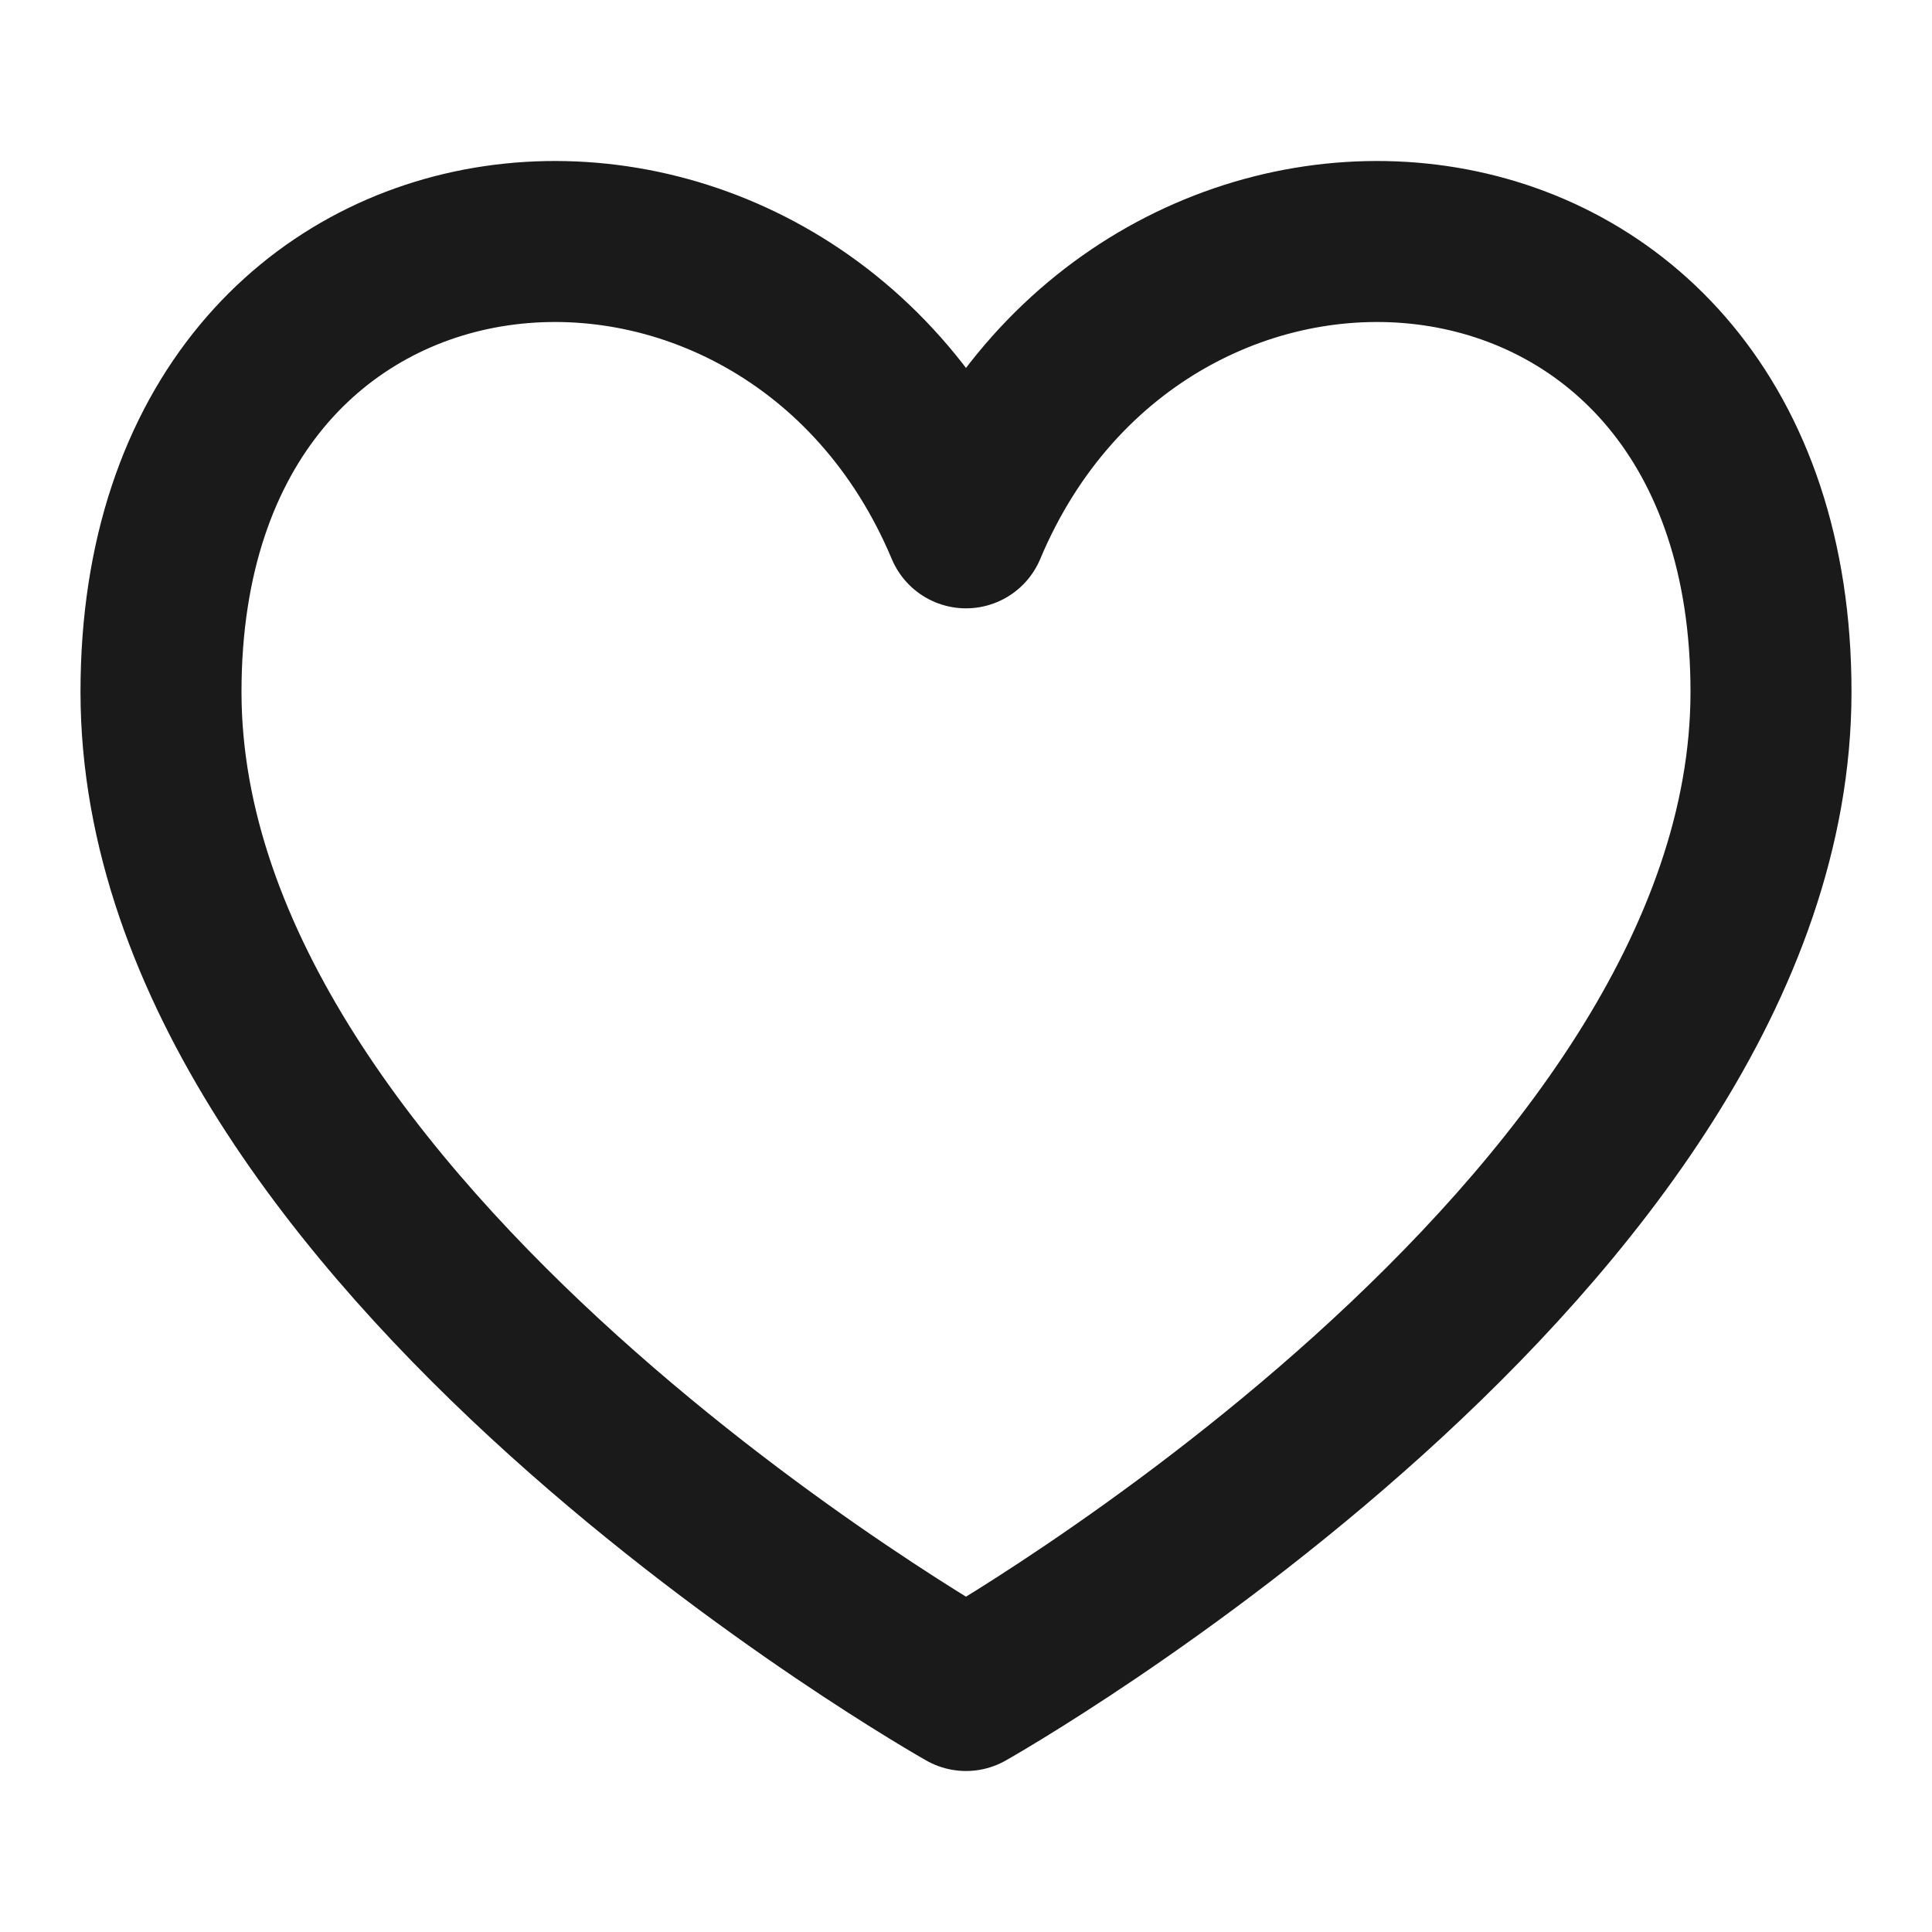
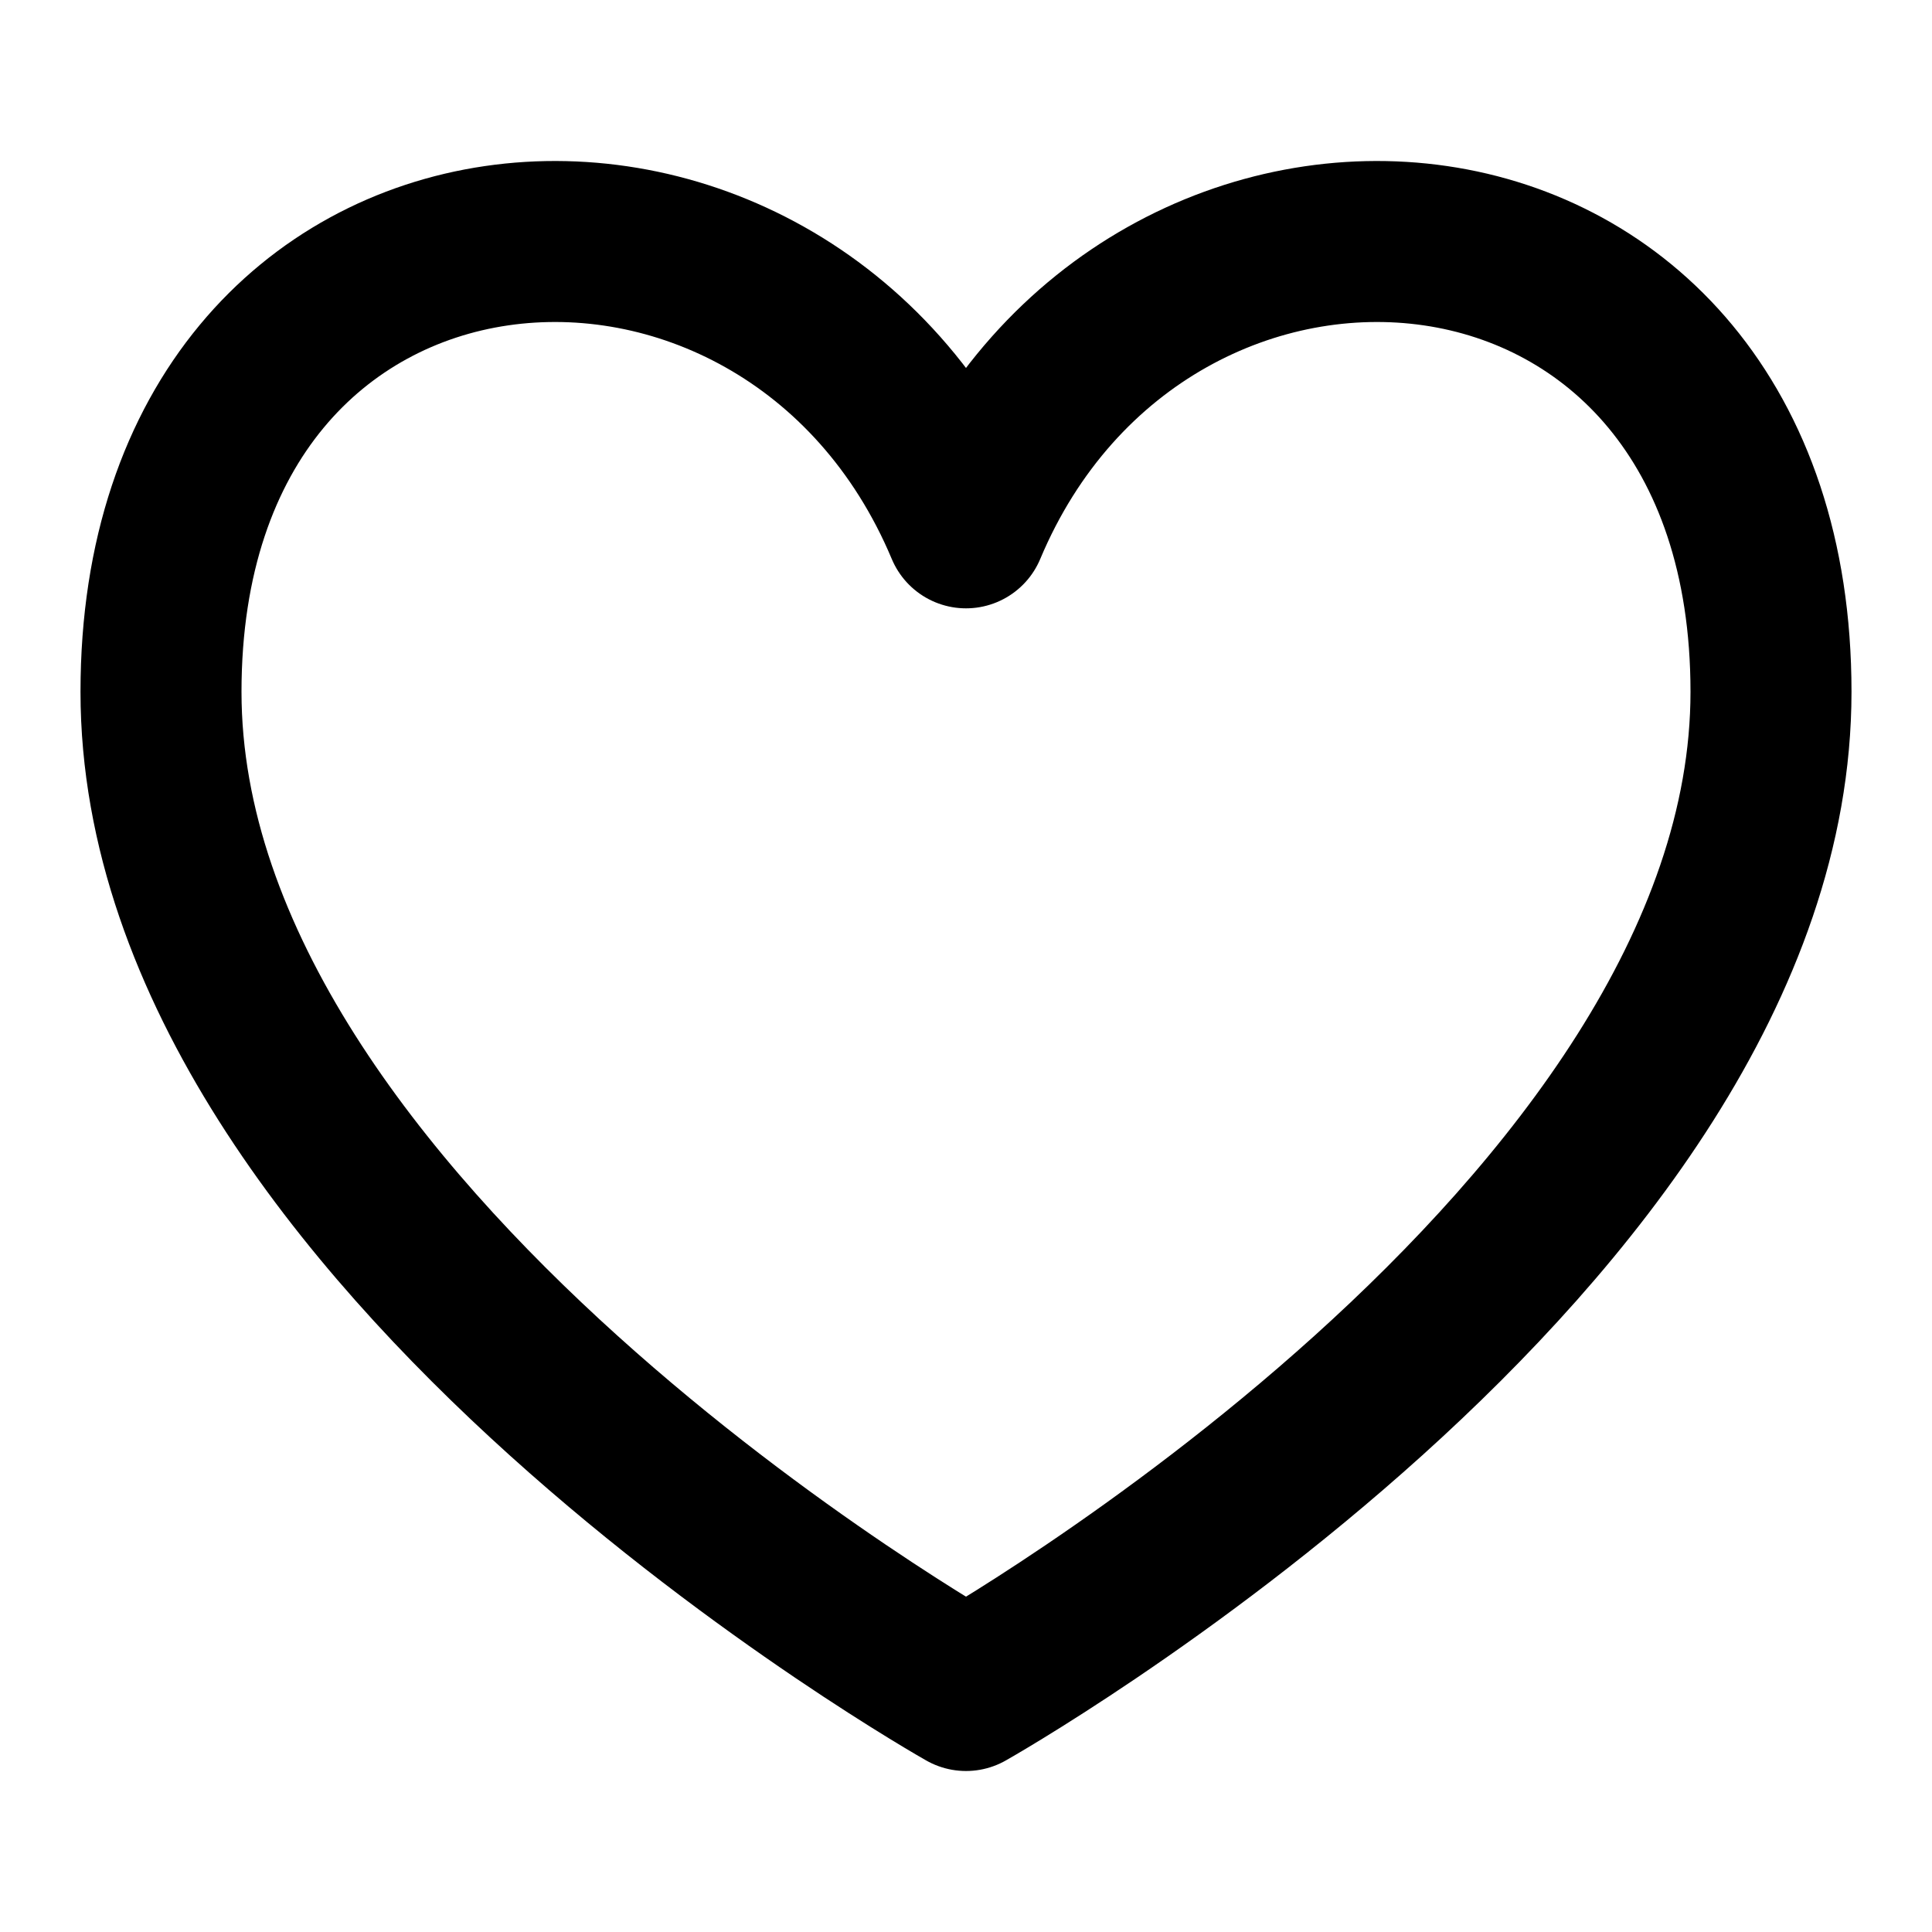
- <svg xmlns="http://www.w3.org/2000/svg" width="24" height="24" viewBox="0 0 24 24" fill="none">
+ <svg xmlns="http://www.w3.org/2000/svg" width="current" height="current" viewBox="0 0 24 24" fill="none">
  <g id="ci:heart-01">
-     <path id="Vector" d="M12 6.557C9.778 1.263 2 1.827 2 8.594C2 15.361 12 21 12 21C12 21 22 15.361 22 8.594C22 1.827 14.222 1.263 12 6.557Z" stroke="#1A1A1A" stroke-width="2" stroke-linecap="round" stroke-linejoin="round" />
+     <path id="Vector" d="M12 6.557C9.778 1.263 2 1.827 2 8.594C2 15.361 12 21 12 21C12 21 22 15.361 22 8.594C22 1.827 14.222 1.263 12 6.557Z" stroke="currentColor" stroke-width="2" stroke-linecap="round" stroke-linejoin="round" />
  </g>
</svg>
